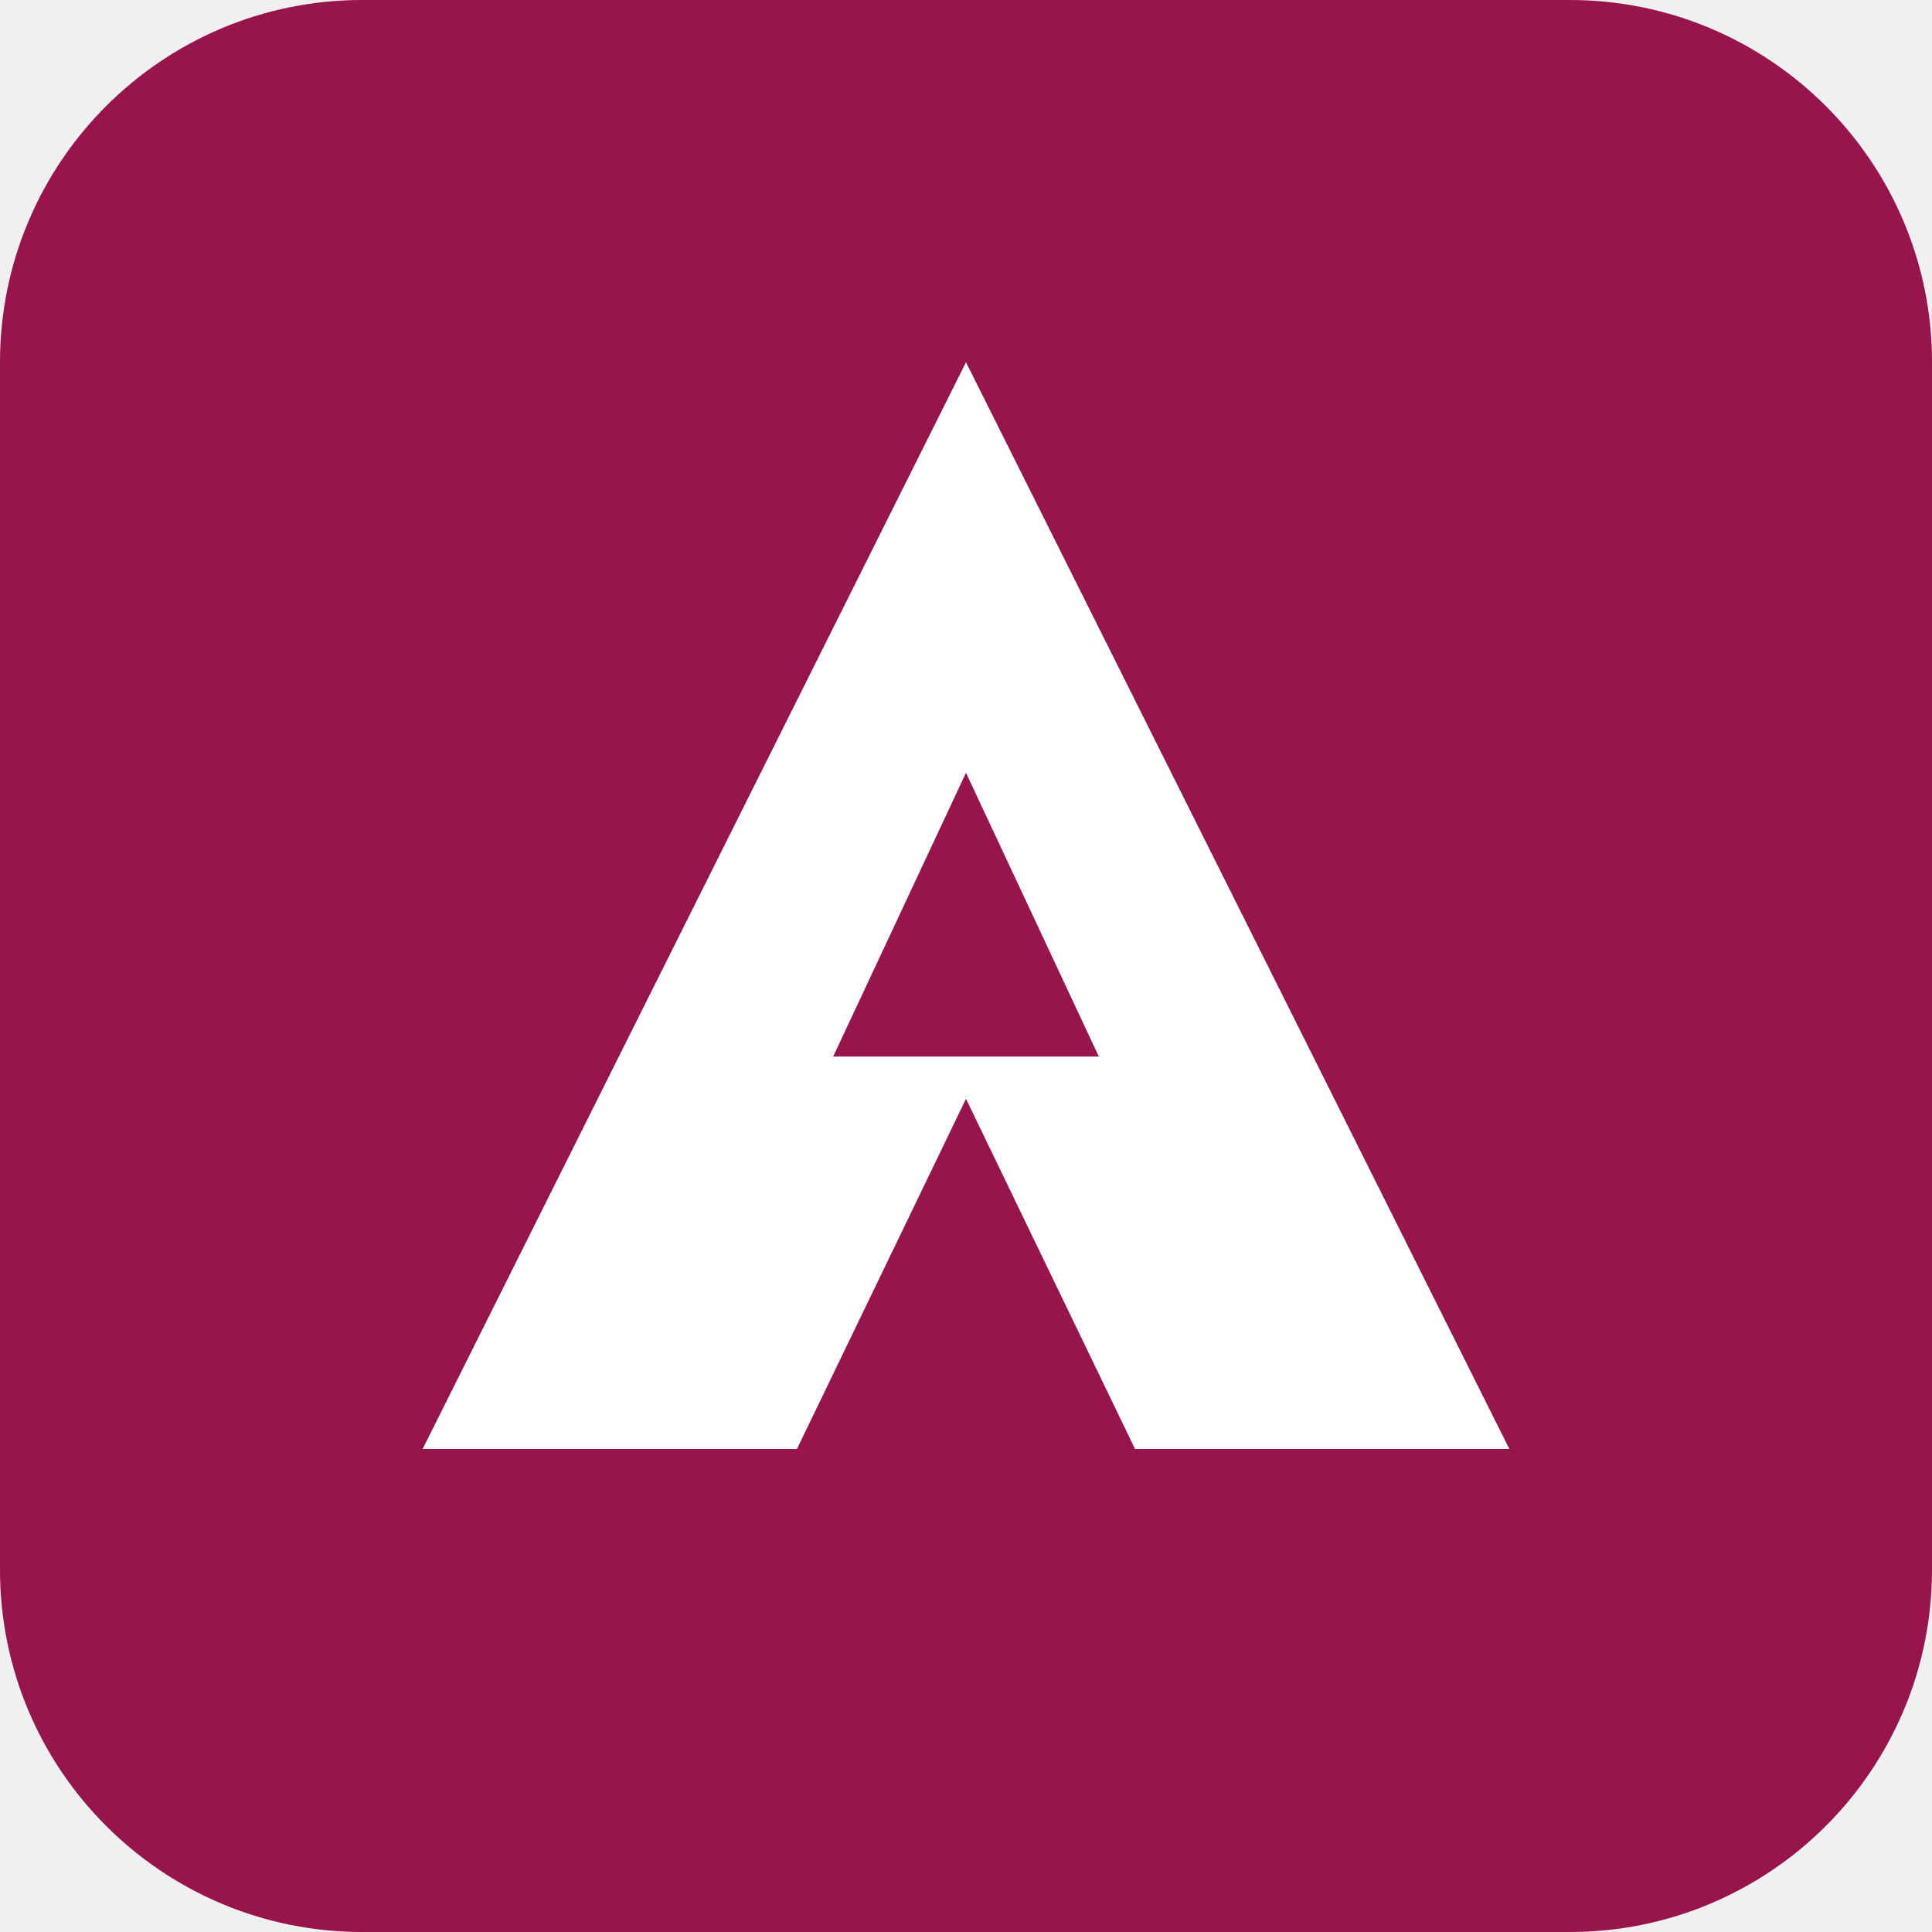
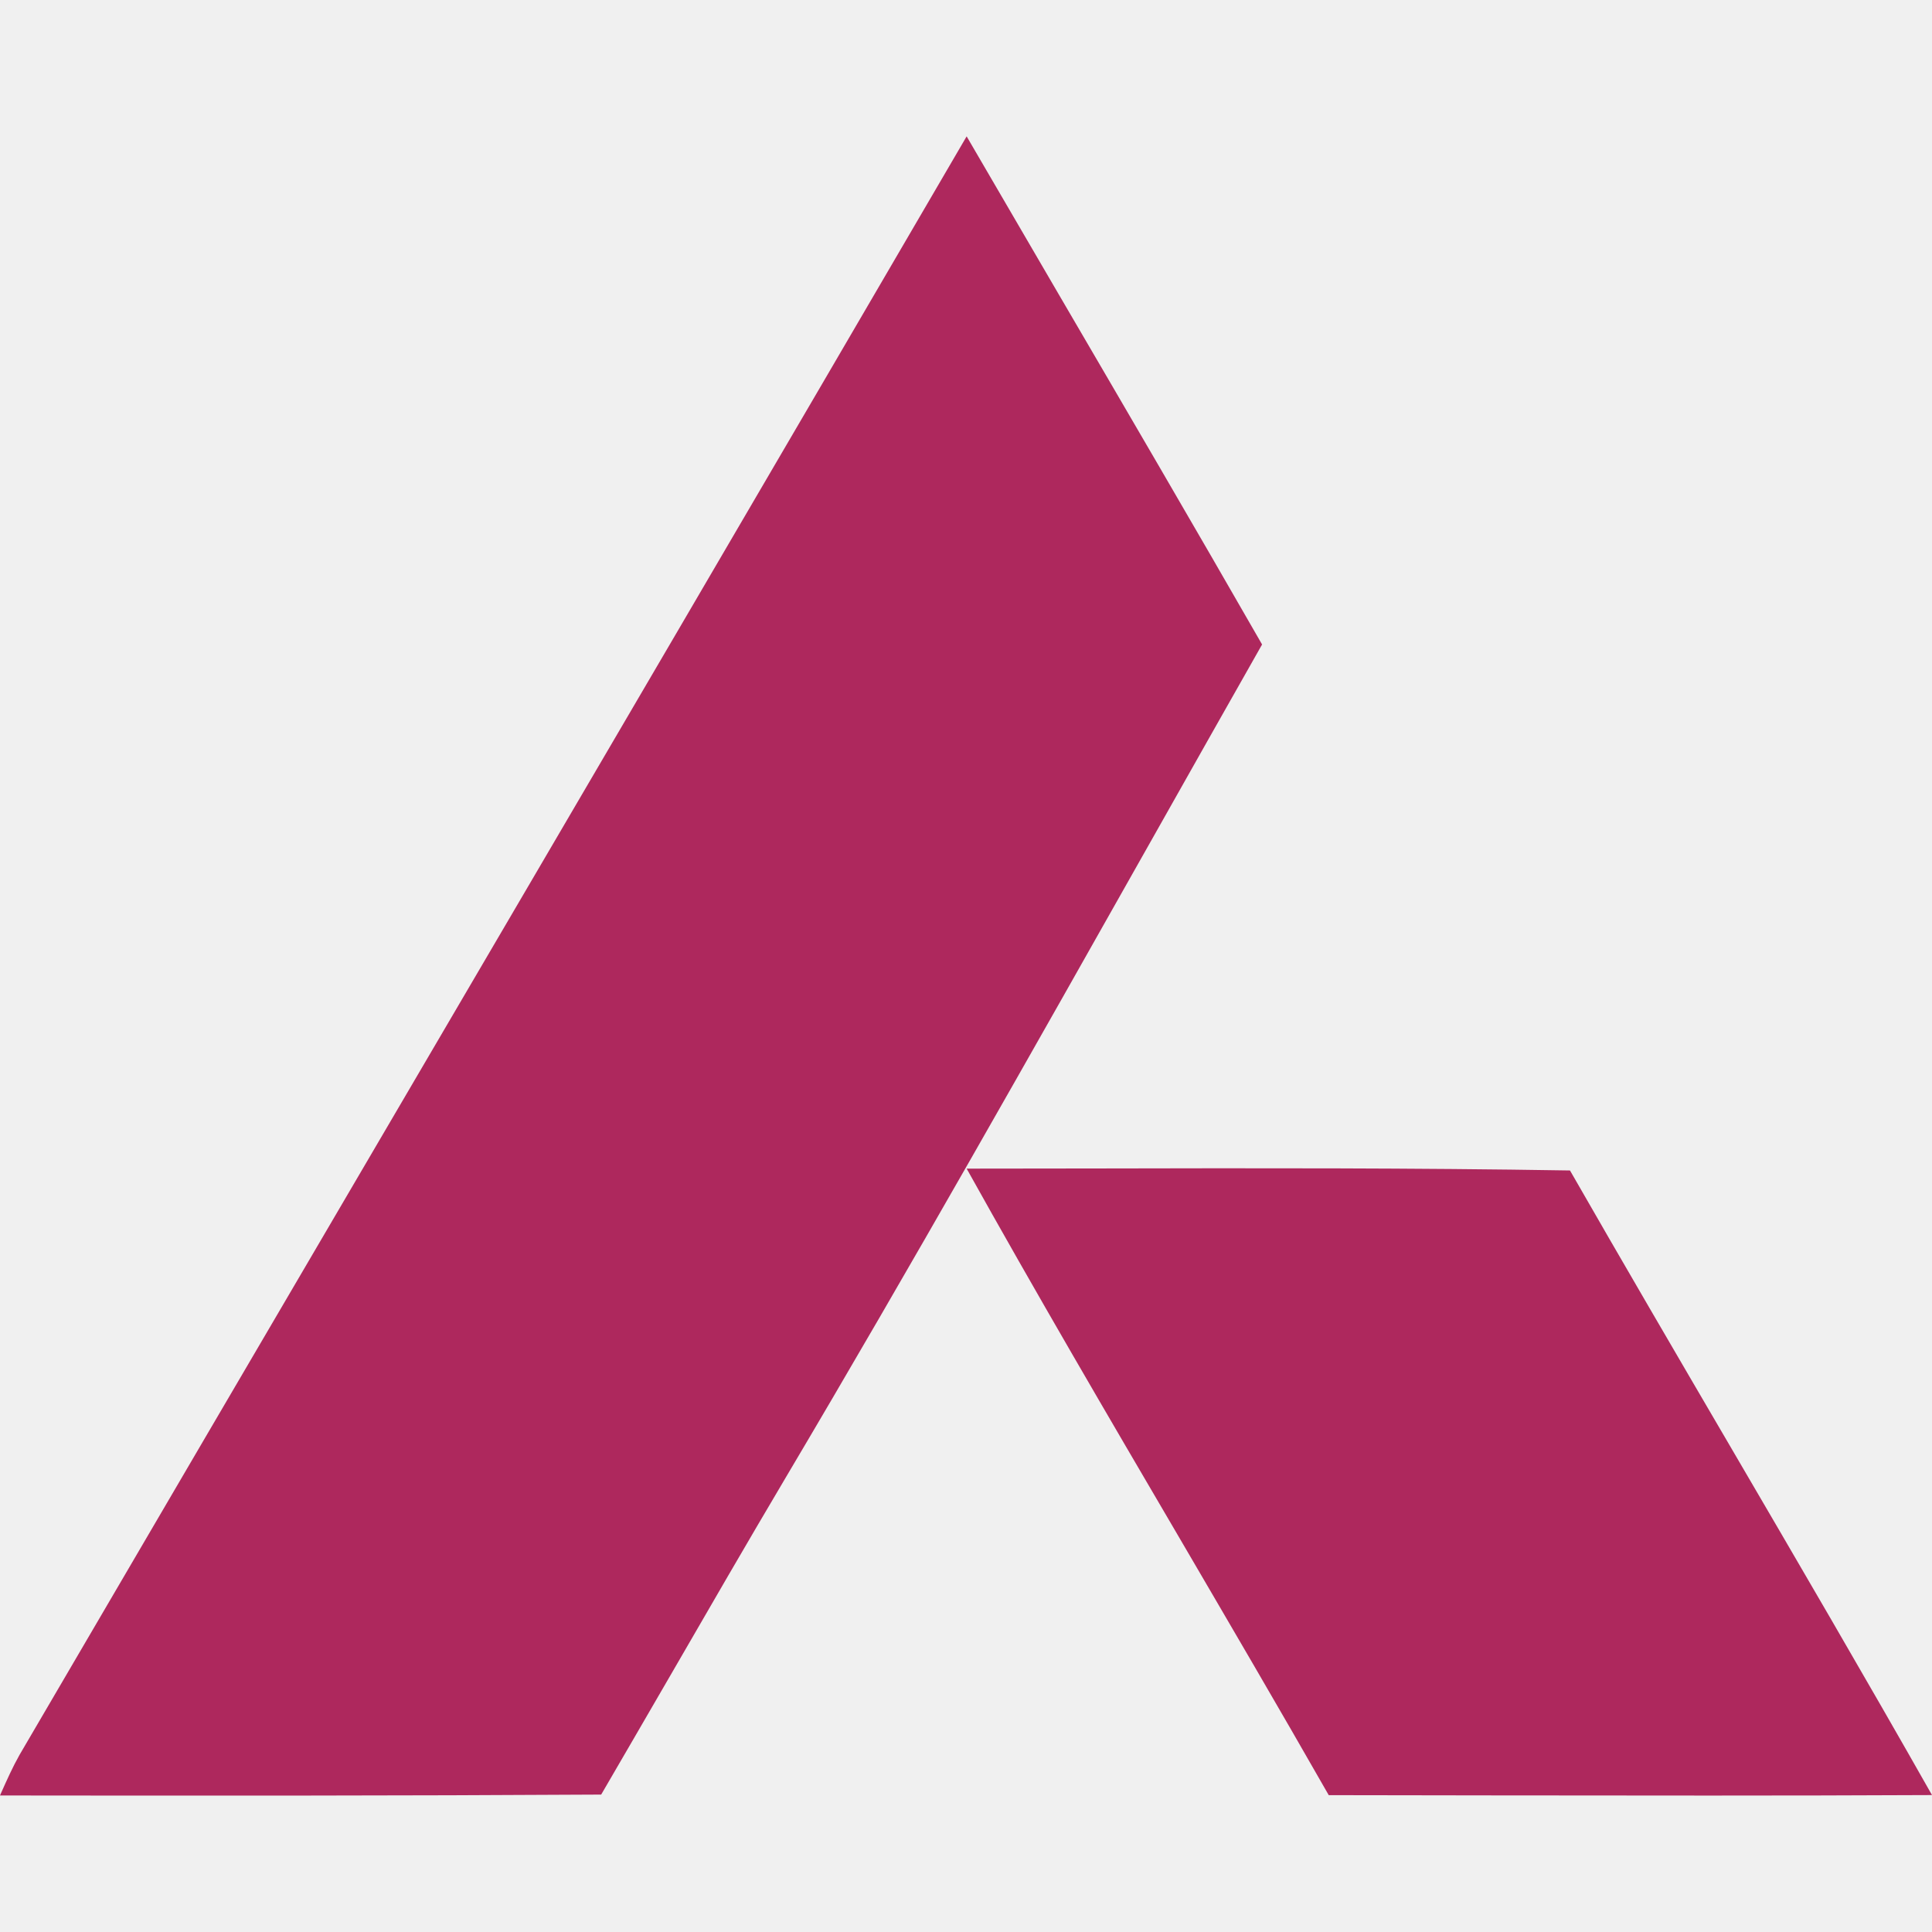
- <svg xmlns="http://www.w3.org/2000/svg" viewBox="0 0 32 32" width="32" height="32" fill="none">
-   <rect width="32" height="32" rx="6" fill="#97144D" />
-   <path d="M16 6L7 24H13.2L16 18.2L18.8 24H25L16 6Z" fill="#FFFFFF" />
-   <path d="M16 12.8L13.8 17.5H18.2L16 12.8Z" fill="#97144D" />
+ <svg xmlns="http://www.w3.org/2000/svg" width="24" height="24" viewBox="0 0 24 24" fill="none">
+   <path d="M13.136 3.629C12.76 2.984 12.383 2.339 12.008 1.694C9.606 5.813 7.196 9.928 4.785 14.042C3.27 16.627 1.756 19.212 0.243 21.799C0.156 21.953 0.085 22.113 0.013 22.274L0 22.304C2.489 22.307 4.979 22.308 7.468 22.293C7.755 21.801 8.041 21.307 8.327 20.814C8.804 19.989 9.281 19.164 9.767 18.344C11.323 15.719 12.823 13.061 14.323 10.403C14.774 9.604 15.225 8.804 15.678 8.006C14.838 6.542 13.987 5.086 13.136 3.629Z" fill="#AE285D" />
+   <path d="M13.664 14.515C13.112 14.516 12.56 14.517 12.008 14.517C12.864 16.053 13.752 17.57 14.641 19.087C15.266 20.156 15.892 21.225 16.506 22.3C17.168 22.301 17.829 22.302 18.49 22.303C20.327 22.305 22.163 22.308 24 22.299C23.175 20.844 22.331 19.4 21.487 17.956C20.822 16.819 20.158 15.682 19.503 14.54C17.557 14.508 15.61 14.511 13.664 14.515Z" fill="#AE285D" />
</svg>
